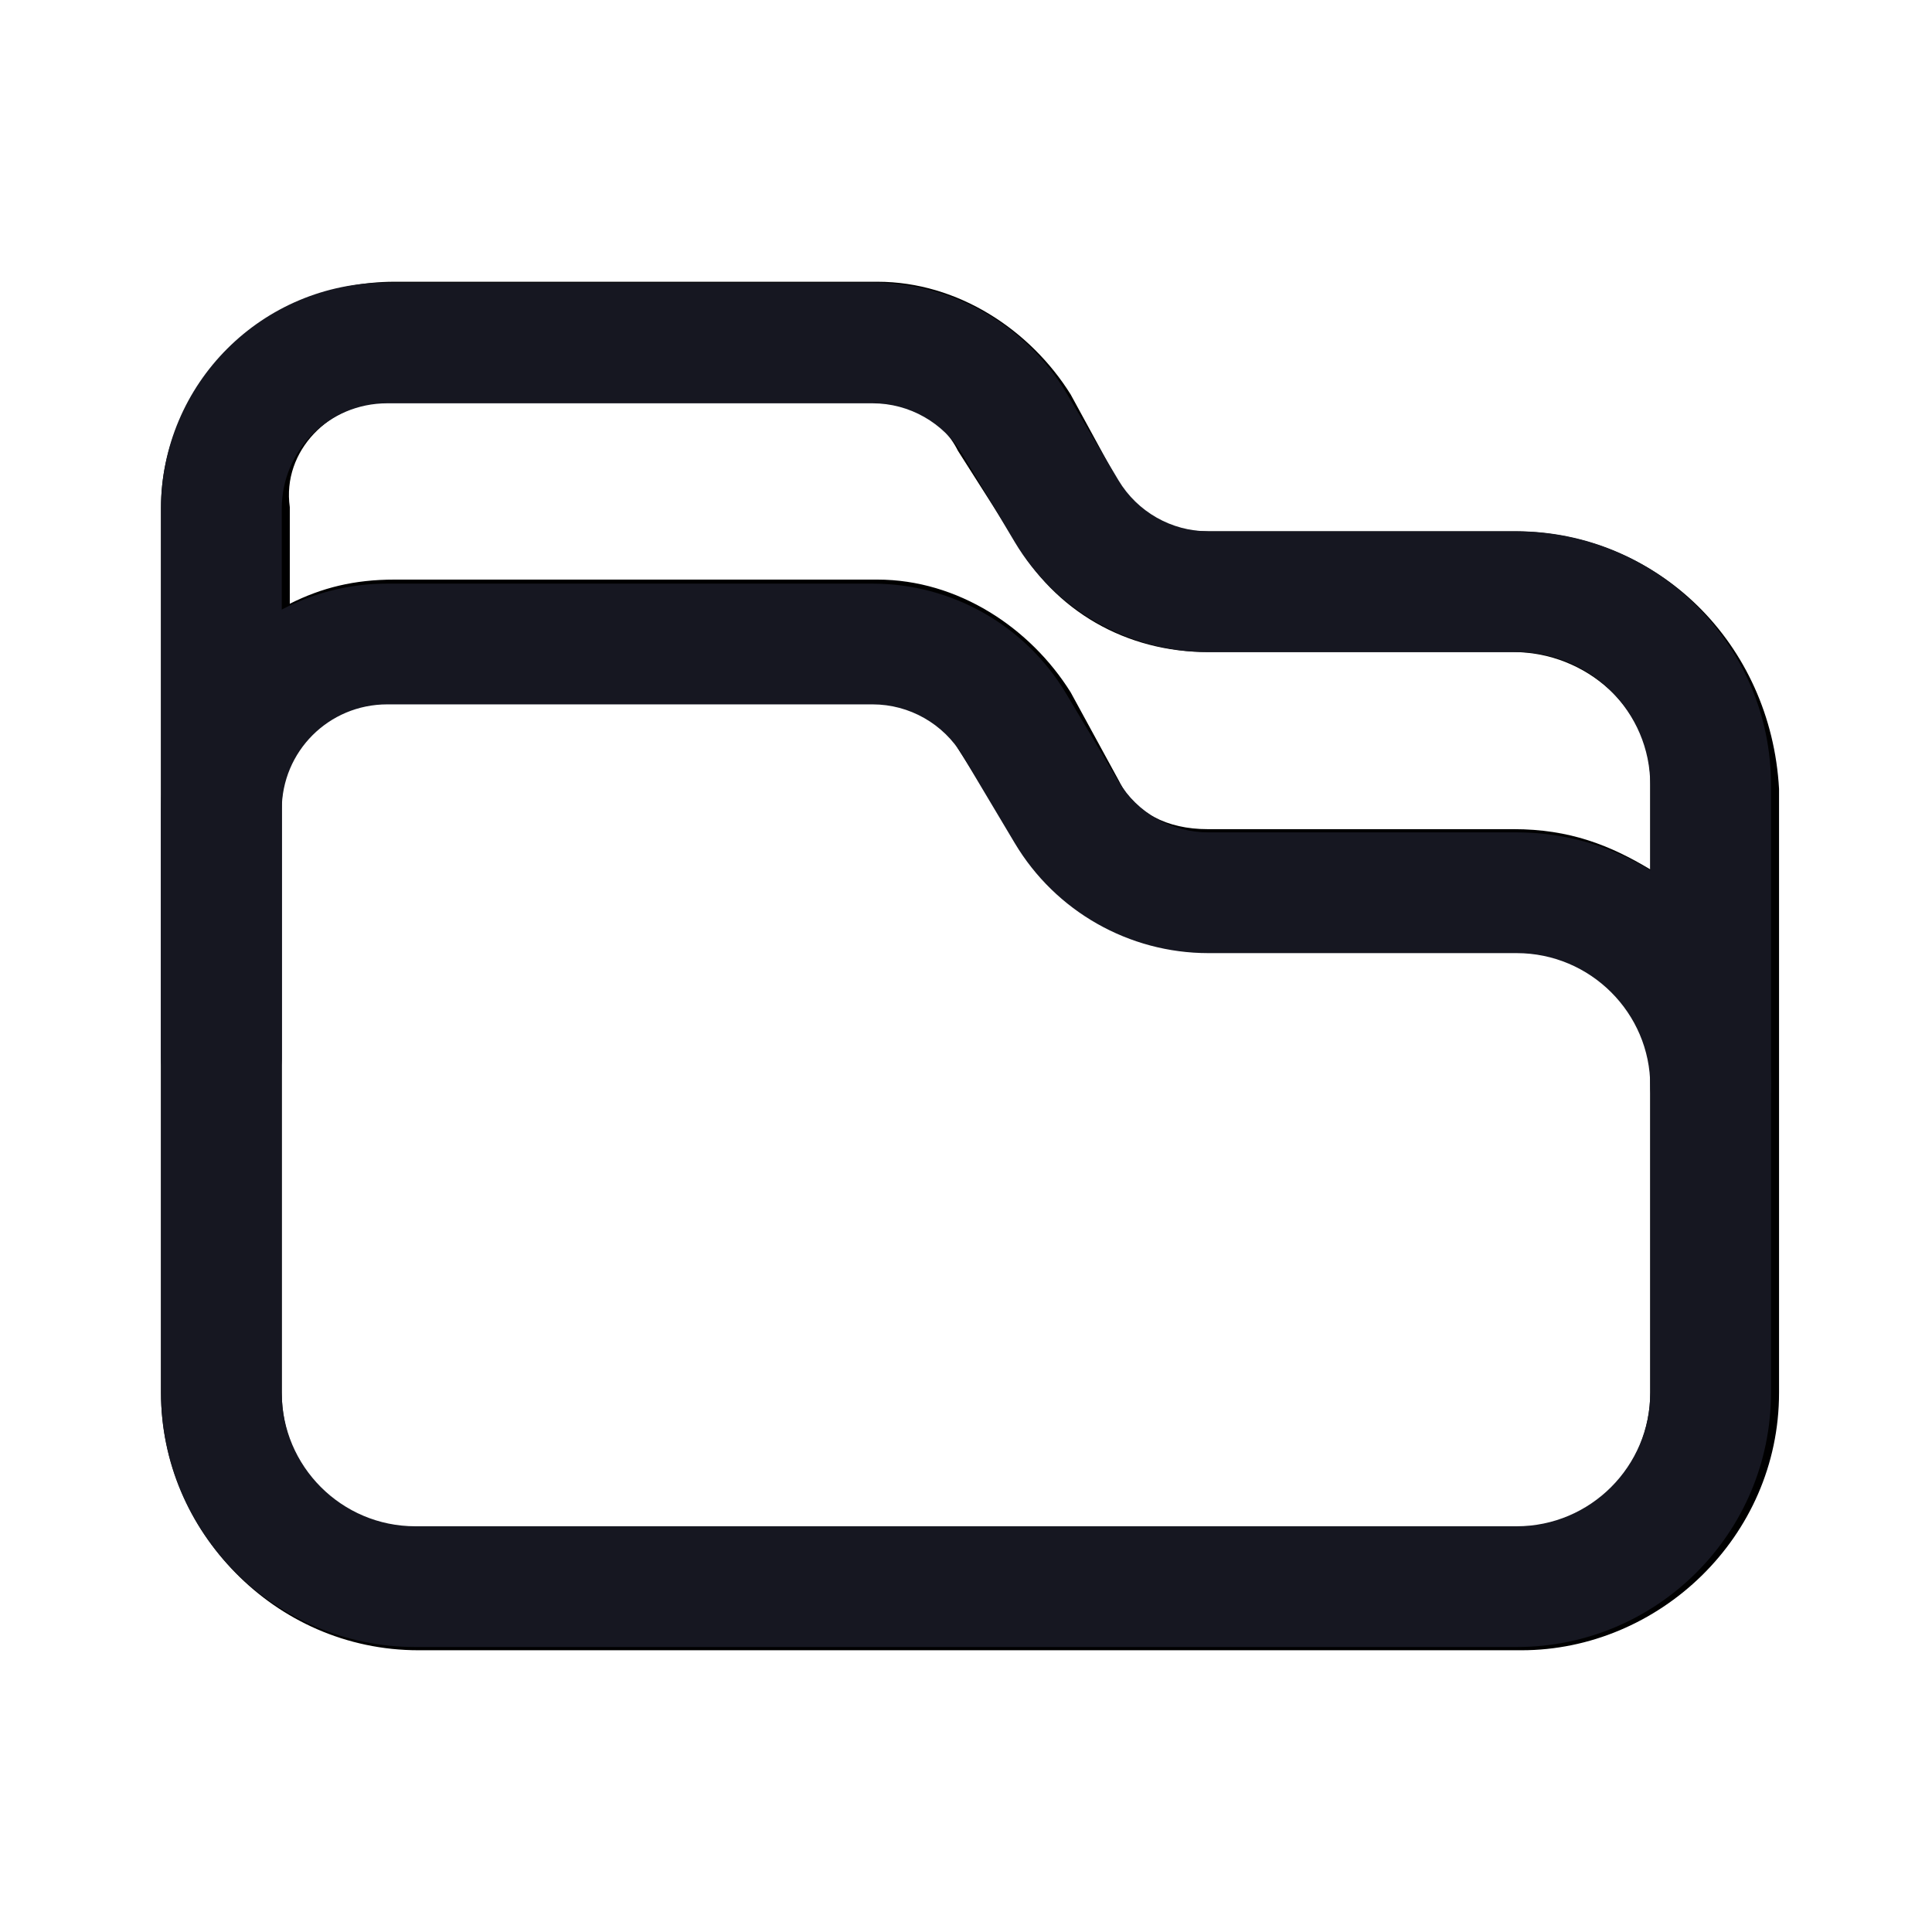
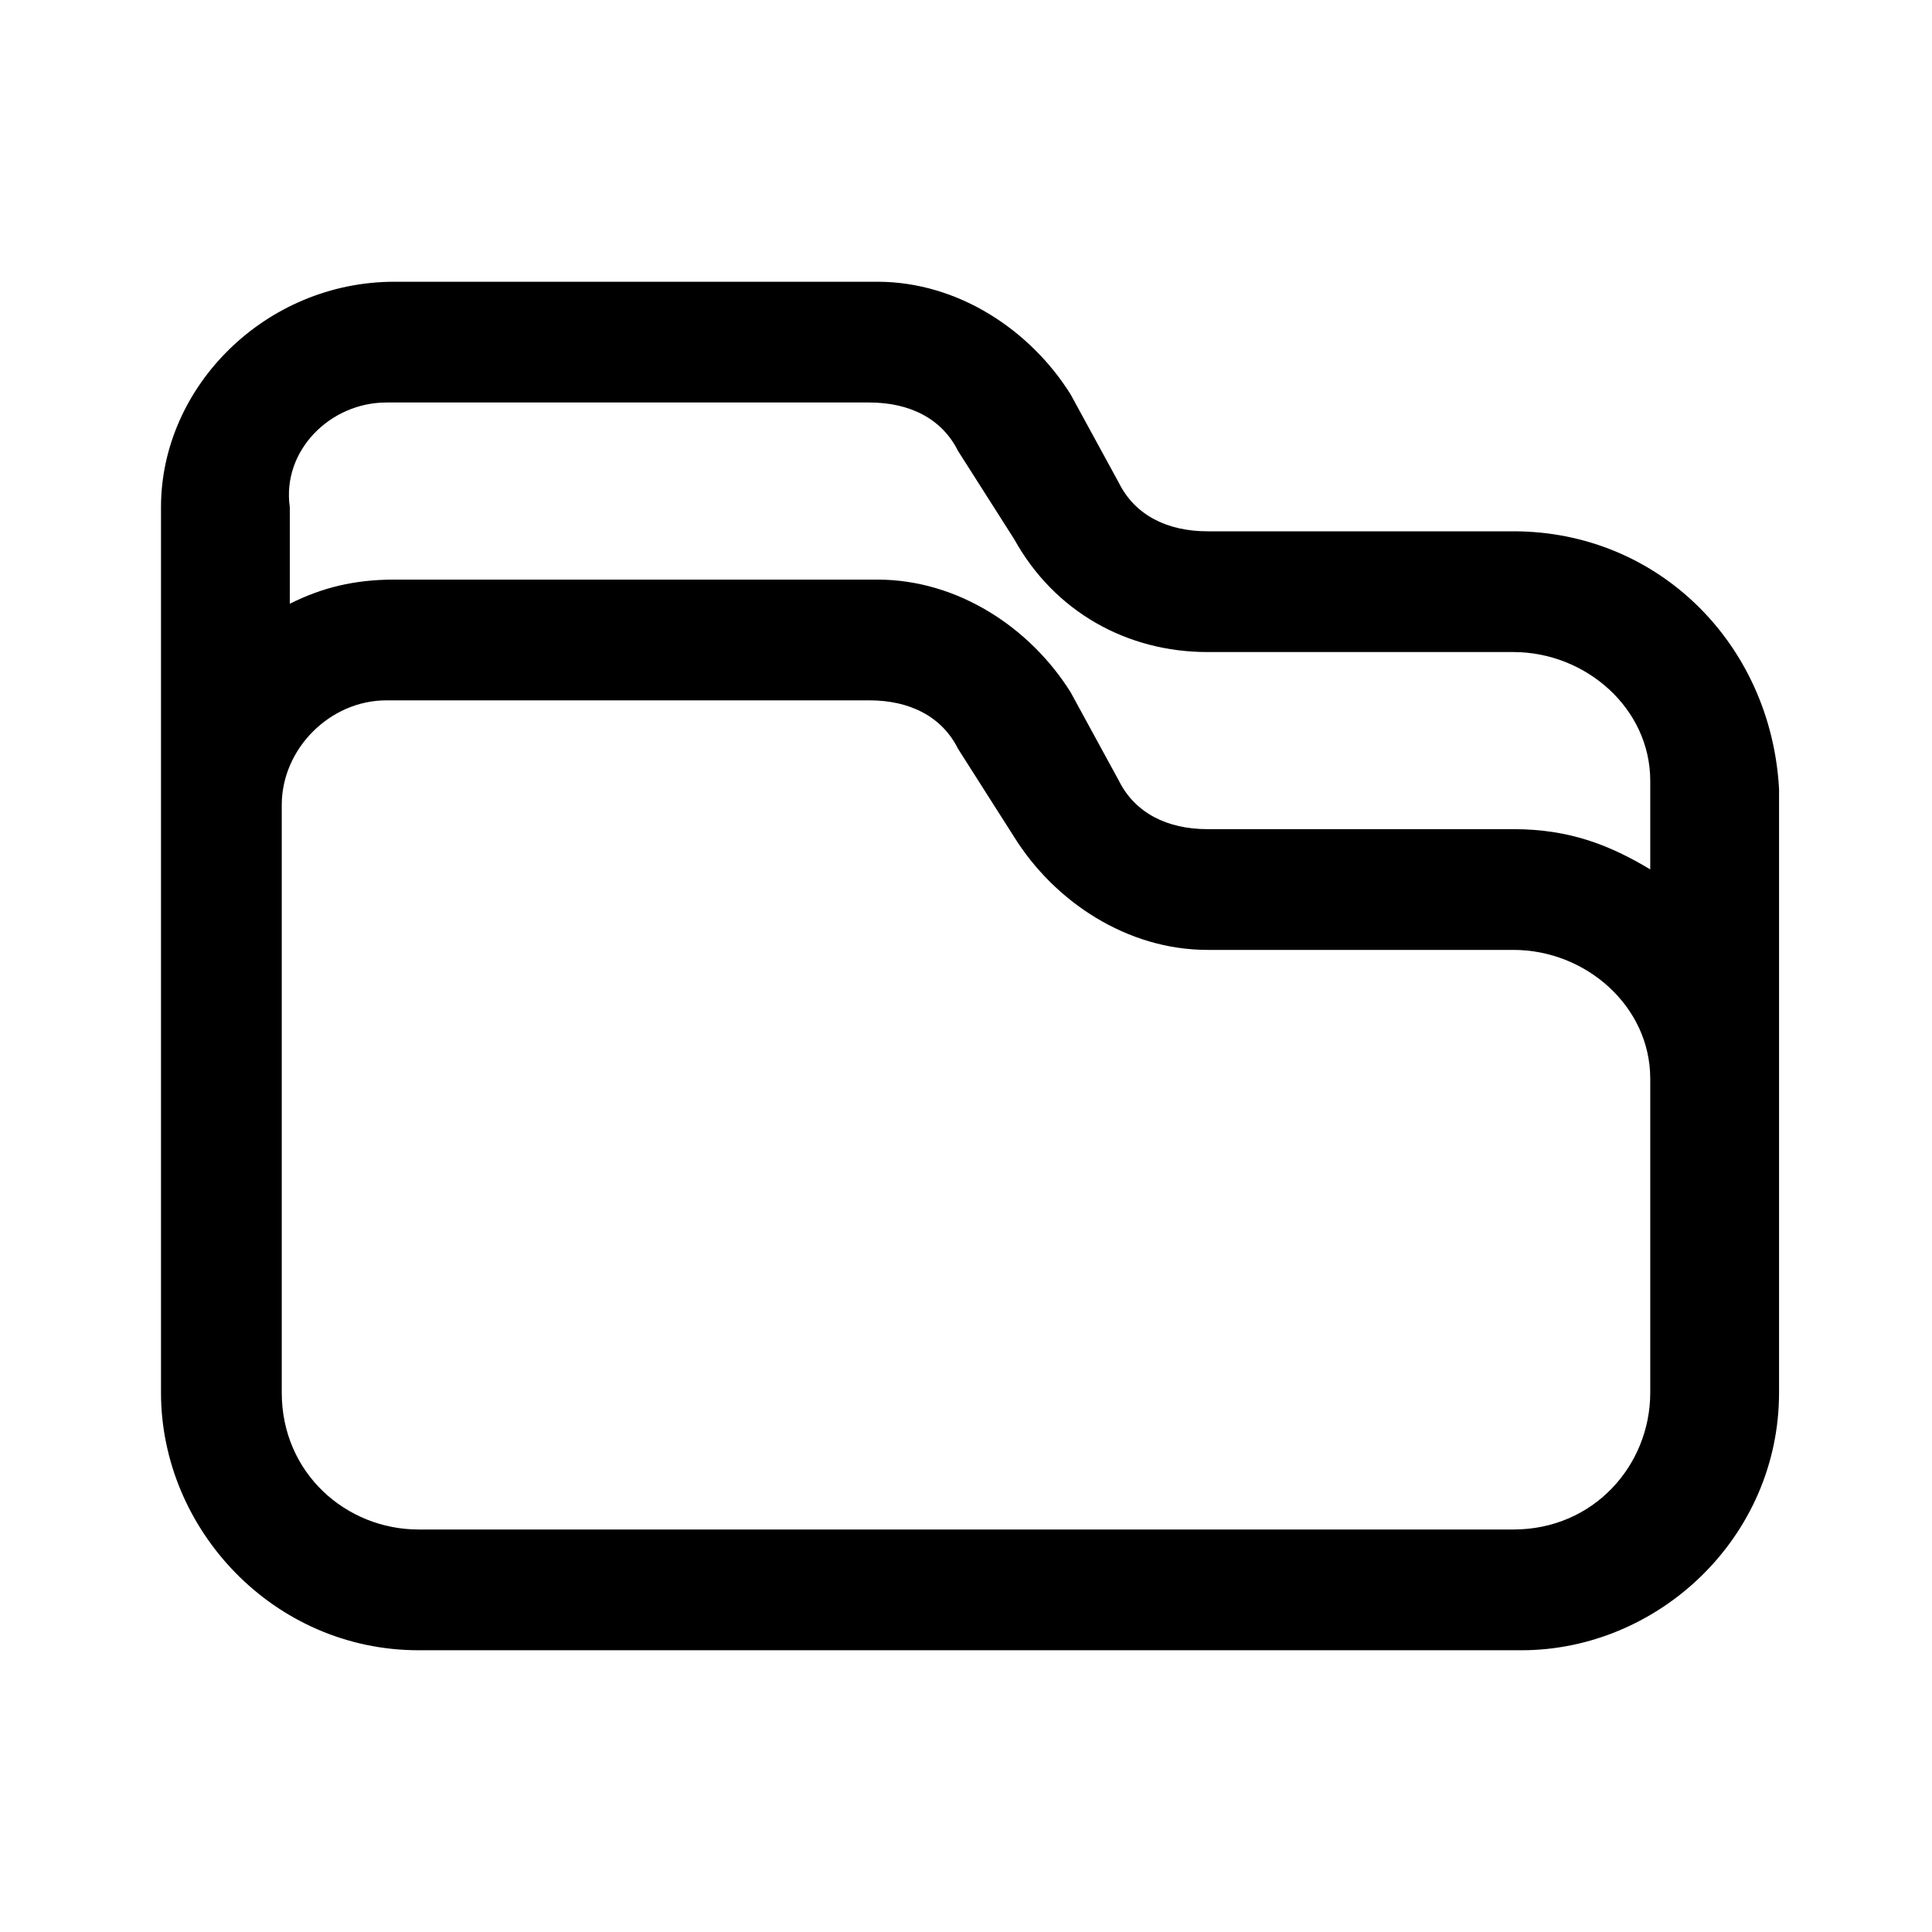
<svg xmlns="http://www.w3.org/2000/svg" width="24" height="24" viewBox="0 0 24 24" fill="none">
-   <path fill="none" d="M18.8,11.8H15c-1,0-1.9-0.5-2.4-1.4L12,9.4c-0.2-0.4-0.7-0.6-1.1-0.6h-6c-0.7,0-1.3,0.6-1.3,1.3v3.1v4.2   c0,0.9,0.7,1.7,1.7,1.7h13.7c0.9,0,1.7-0.7,1.7-1.7v-3.8C20.5,12.6,19.8,11.8,18.8,11.8z" />
-   <path fill="none" d="M18.8,8.1H15c-1,0-1.9-0.5-2.4-1.4L12,5.6C11.7,5.3,11.3,5,10.8,5h-6C4.1,5,3.5,5.6,3.5,6.3v1.3   c0.4-0.2,0.8-0.3,1.3-0.3h6c1,0,1.9,0.5,2.4,1.4l0.6,1.1c0.2,0.4,0.7,0.6,1.1,0.6h3.8c0.6,0,1.2,0.2,1.7,0.5V9.8   C20.5,8.8,19.8,8.1,18.8,8.1z" />
-   <path fill="currentColor" d="M18.8,6.6H15c-0.5,0-0.9-0.2-1.1-0.6l-0.6-1.1c-0.5-0.8-1.4-1.4-2.4-1.4h-6C3.3,3.5,2,4.8,2,6.3v3.4v0v0v0v0.3   v3.1v4.2c0,1.7,1.4,3.2,3.2,3.2h13.7c1.7,0,3.2-1.4,3.2-3.2V9.8C22,8,20.6,6.6,18.8,6.6z M20.5,17.3c0,0.9-0.7,1.7-1.7,1.7H5.2   c-0.9,0-1.7-0.7-1.7-1.7v-4.2v-3.1c0-0.7,0.6-1.3,1.3-1.3h6c0.5,0,0.9,0.2,1.1,0.6l0.7,1.1c0.5,0.8,1.4,1.4,2.4,1.4h3.8   c0.9,0,1.7,0.7,1.7,1.6V17.3z M20.5,10.8c-0.5-0.3-1-0.5-1.7-0.5H15c-0.5,0-0.9-0.2-1.1-0.6l-0.6-1.1c-0.5-0.8-1.4-1.4-2.4-1.4h-6   c-0.5,0-0.9,0.1-1.3,0.3V6.3C3.5,5.6,4.1,5,4.8,5h6c0.5,0,0.9,0.2,1.1,0.6l0.7,1.1C13.1,7.6,14,8.1,15,8.1h3.8   c0.9,0,1.7,0.7,1.7,1.6V10.8z" />
-   <path fill-rule="evenodd" clip-rule="evenodd" d="M2 6.32C2 4.766 3.256 3.51 4.81 3.51H10.84C11.824 3.51 12.739 4.029 13.244 4.876L13.894 5.966C13.894 5.966 13.894 5.966 13.894 5.966C14.129 6.359 14.554 6.6 15.01 6.6H18.84C20.582 6.6 22 8.014 22 9.75V17.3C22 19.044 20.584 20.46 18.84 20.46H5.16C3.416 20.46 2 19.044 2 17.3L2 9.765L2 9.764L2 9.75M2 6.32L2 9.712ZM3.5 17.3C3.5 18.216 4.244 18.96 5.16 18.96H18.84C19.756 18.96 20.5 18.216 20.5 17.3V9.75C20.5 8.846 19.758 8.1 18.84 8.1H15.01C14.026 8.1 13.111 7.581 12.606 6.734L11.956 5.644C11.956 5.644 11.956 5.644 11.956 5.644C11.721 5.251 11.296 5.01 10.84 5.01H4.81C4.084 5.01 3.5 5.594 3.5 6.32V17.3Z" fill="#161721" />
-   <path fill-rule="evenodd" clip-rule="evenodd" d="M2 10.06C2 8.506 3.256 7.25 4.81 7.25H10.84C11.824 7.25 12.739 7.769 13.244 8.616L13.894 9.706C13.894 9.706 13.894 9.706 13.894 9.706C14.129 10.099 14.554 10.34 15.01 10.34H18.84C20.582 10.34 22 11.754 22 13.49C22 13.904 21.664 14.24 21.25 14.24C20.836 14.24 20.5 13.904 20.5 13.49C20.5 12.586 19.758 11.84 18.84 11.84H15.01C14.026 11.84 13.111 11.321 12.606 10.474L11.956 9.384C11.956 9.384 11.956 9.384 11.956 9.384C11.721 8.991 11.296 8.75 10.84 8.75H4.81C4.084 8.75 3.5 9.334 3.5 10.06V13.14C3.5 13.554 3.164 13.89 2.75 13.89C2.336 13.89 2 13.554 2 13.14V10.06Z" fill="#161721" />
+   <path fill="currentColor" d="M18.8,6.6H15c-0.5,0-0.9-0.2-1.1-0.6l-0.6-1.1c-0.5-0.8-1.4-1.4-2.4-1.4h-6C3.3,3.5,2,4.8,2,6.3v3.4l0,0l0,0   l0,0V10v3.1v4.2c0,1.7,1.4,3.2,3.2,3.2h13.7c1.7,0,3.2-1.4,3.2-3.2V9.8C22,8,20.6,6.6,18.8,6.6z M20.5,17.3c0,0.9-0.7,1.7-1.7,1.7   H5.2c-0.9,0-1.7-0.7-1.7-1.7v-4.2V10c0-0.7,0.6-1.3,1.3-1.3h6c0.5,0,0.9,0.2,1.1,0.6l0.7,1.1c0.5,0.8,1.4,1.4,2.4,1.4h3.8   c0.9,0,1.7,0.7,1.7,1.6V17.3z M20.5,10.8c-0.5-0.3-1-0.5-1.7-0.5H15c-0.5,0-0.9-0.2-1.1-0.6l-0.6-1.1c-0.5-0.8-1.4-1.4-2.4-1.4h-6   C4.4,7.2,4,7.3,3.6,7.5V6.3C3.5,5.6,4.1,5,4.8,5h6c0.5,0,0.9,0.2,1.1,0.6l0.7,1.1C13.1,7.6,14,8.1,15,8.1h3.8c0.9,0,1.7,0.7,1.7,1.6   V10.8z" />
</svg>
